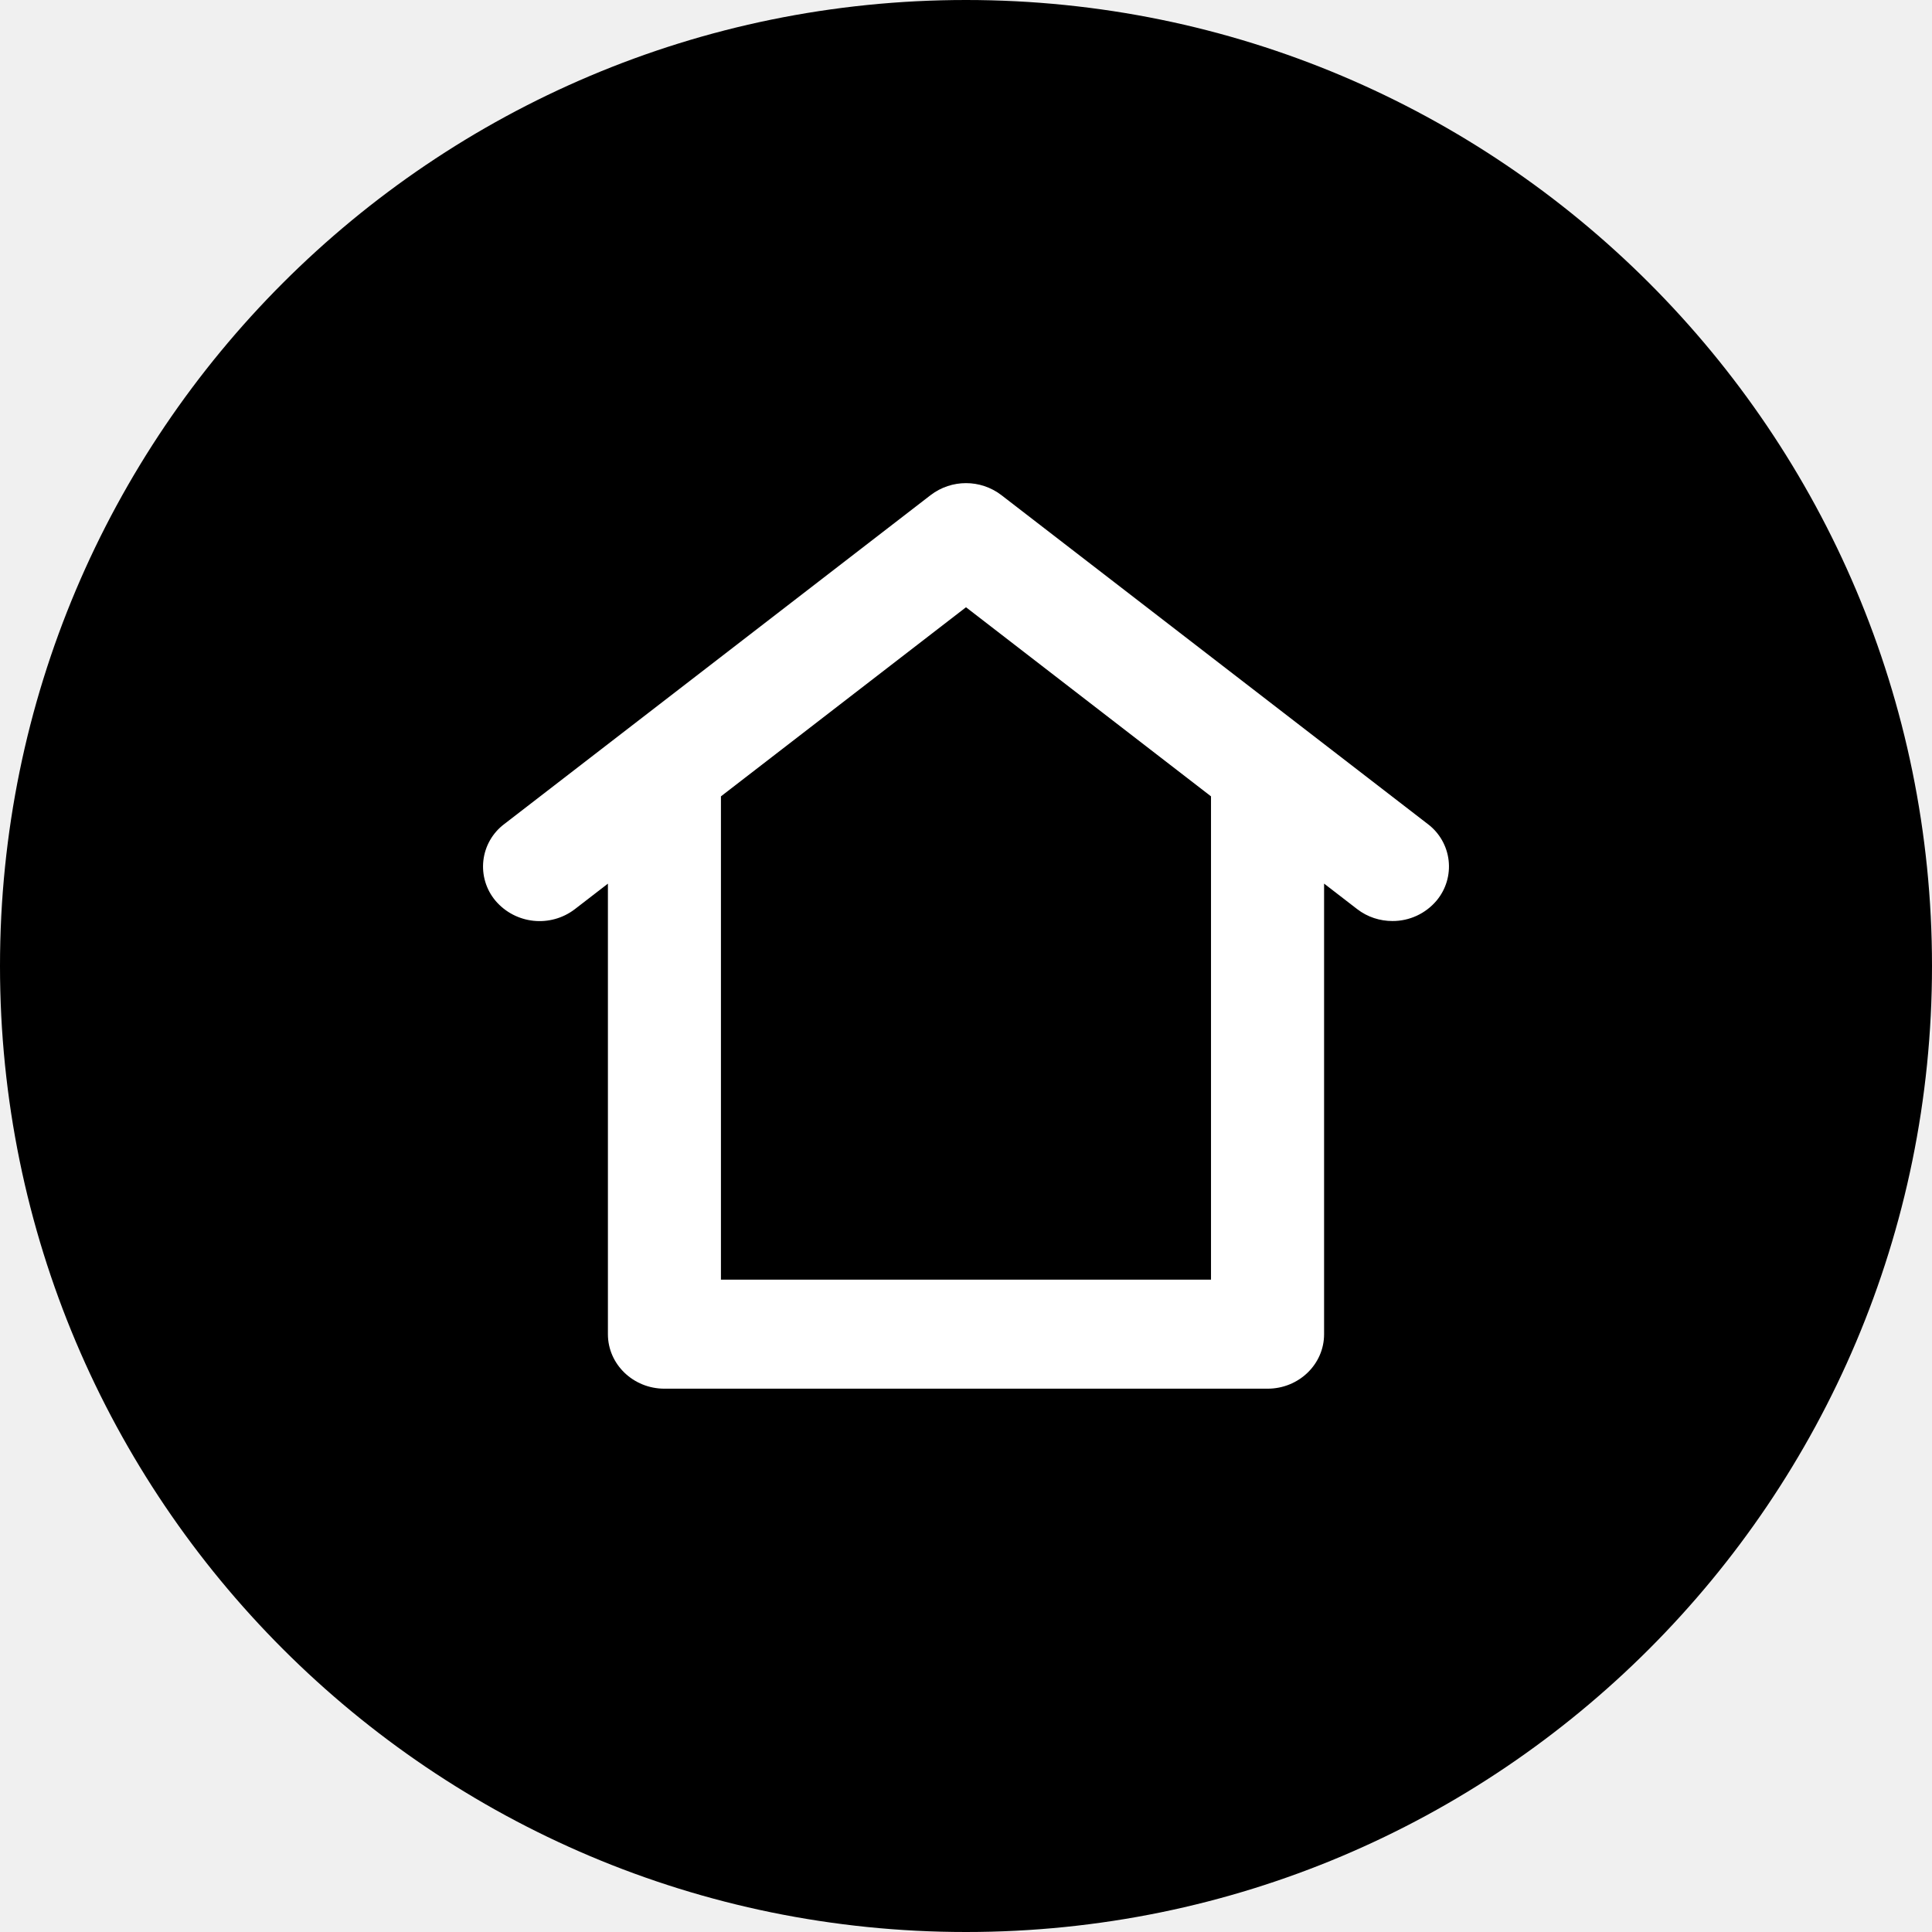
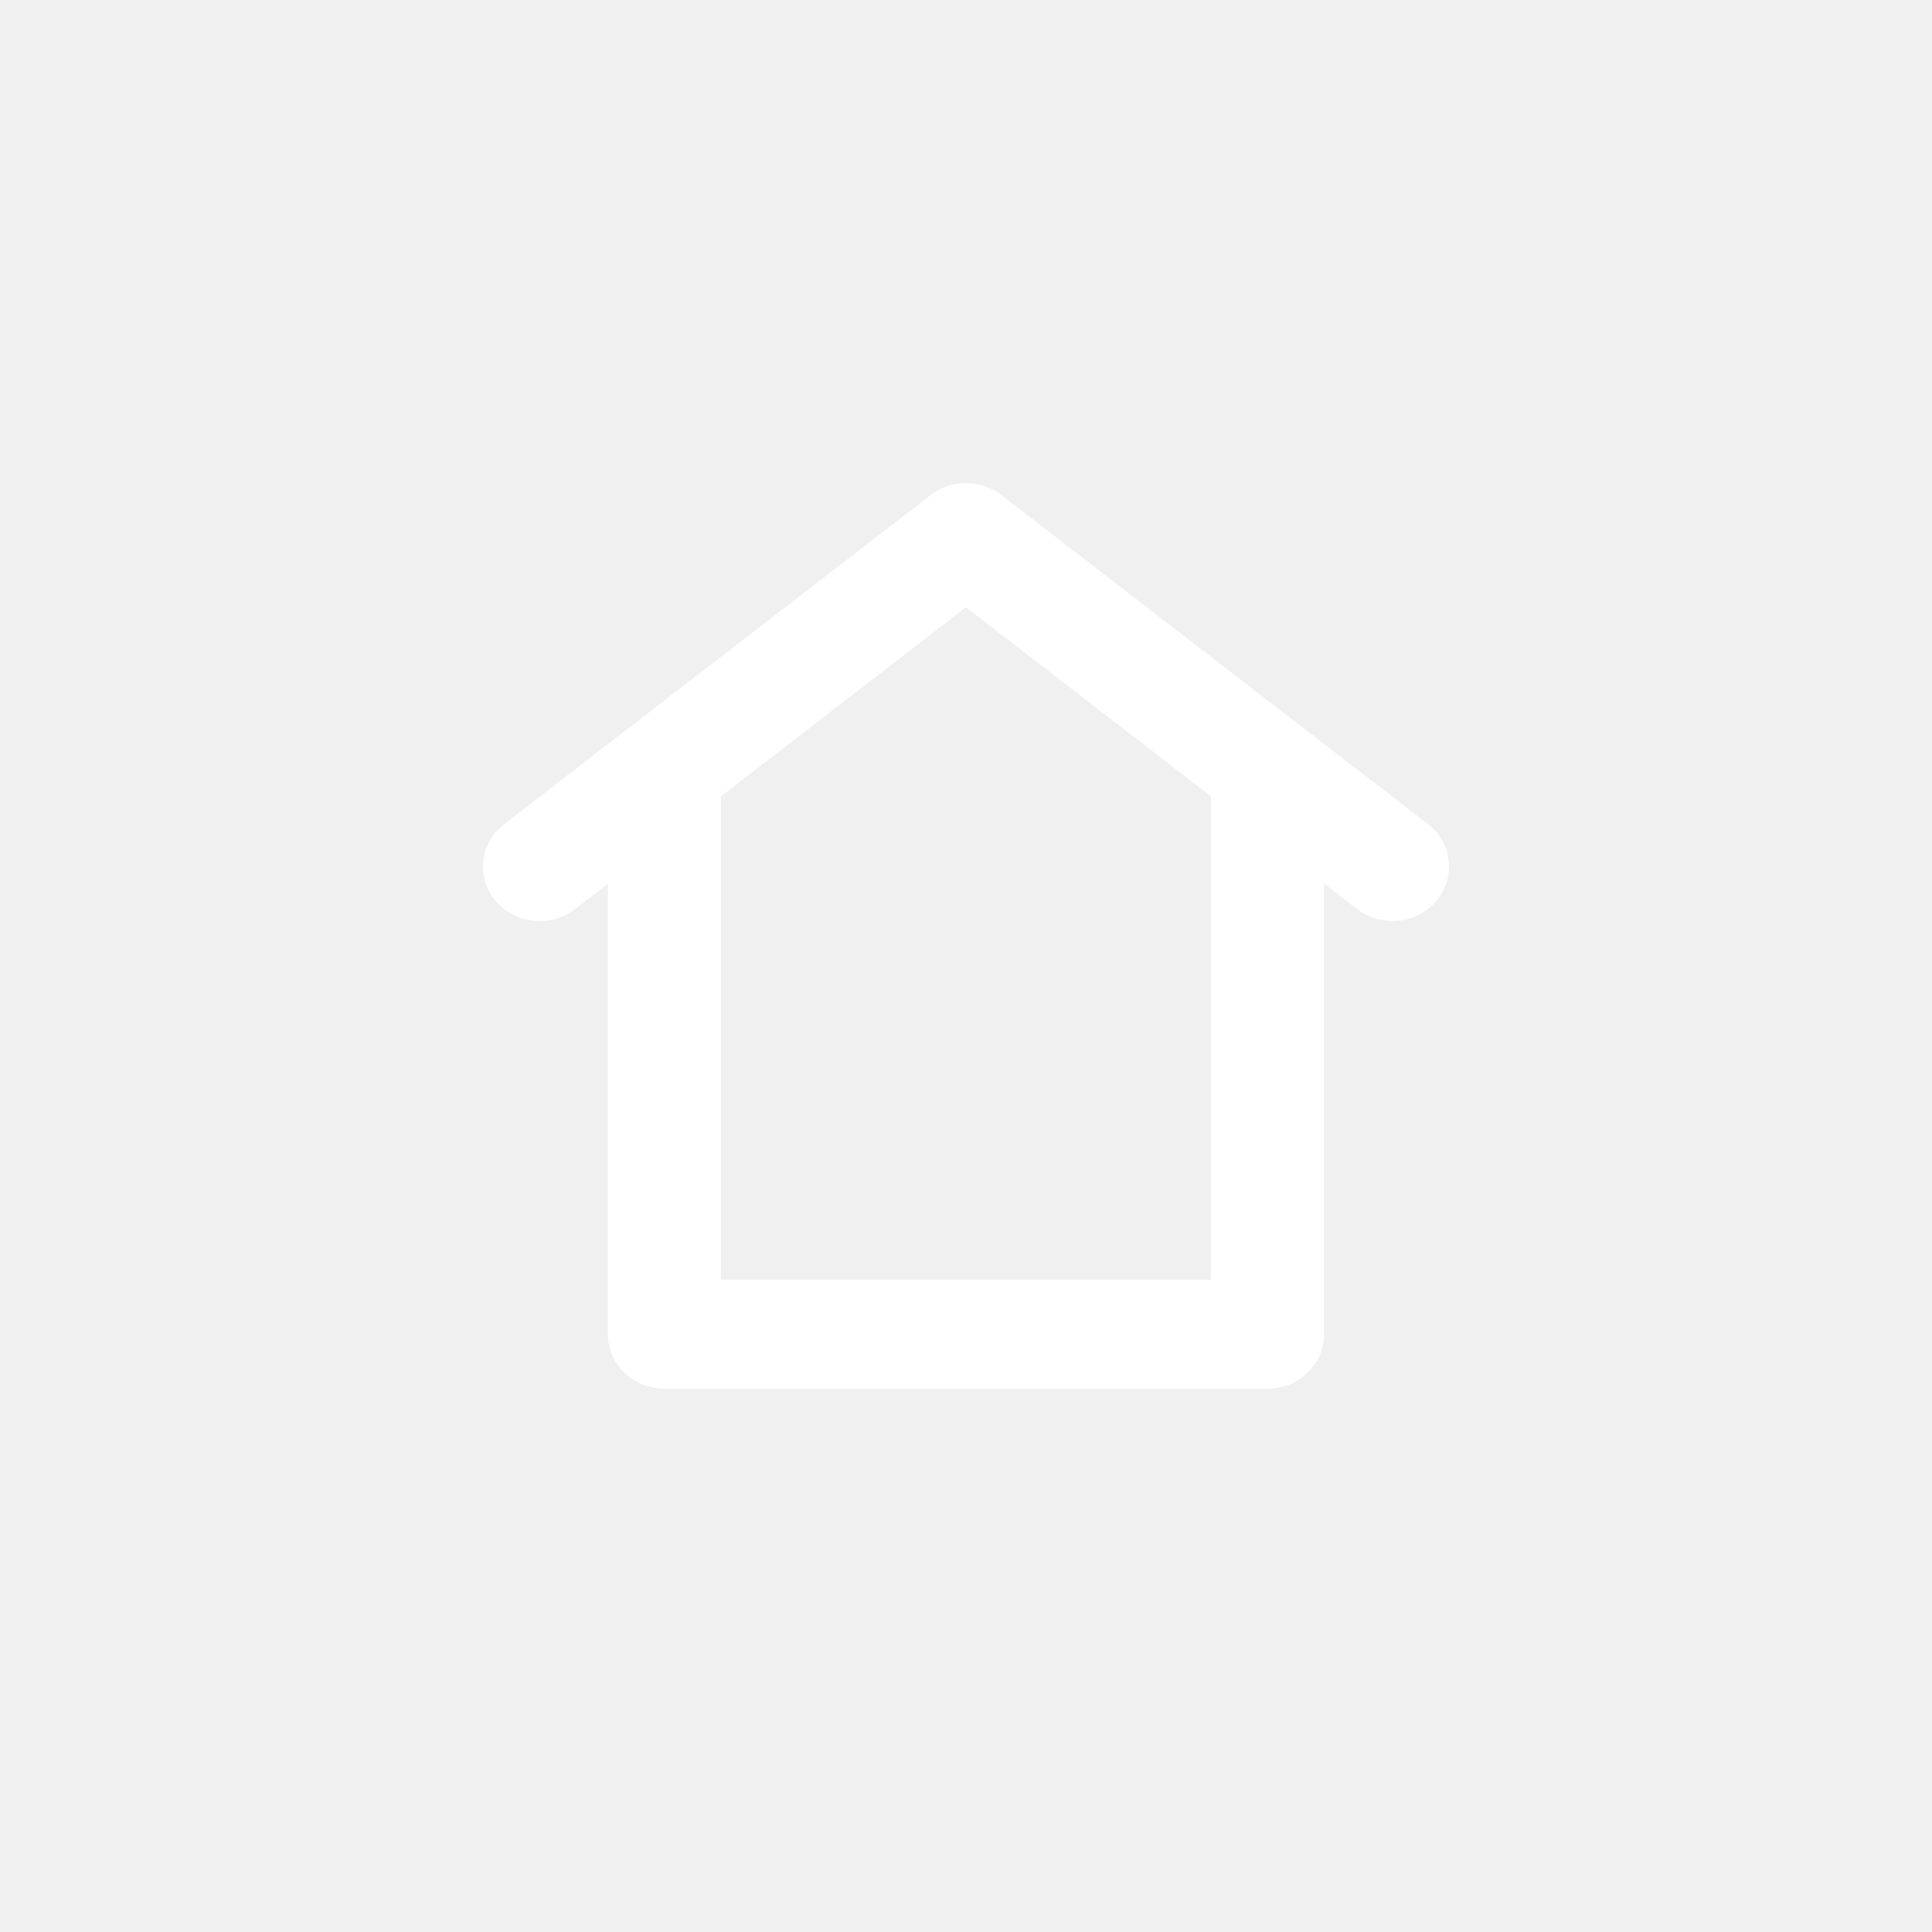
<svg xmlns="http://www.w3.org/2000/svg" width="32" height="32">
  <g fill="none">
-     <circle cx="16" cy="16" r="16" fill="#000" />
+     <circle cx="16" cy="16" r="16" />
    <path fill="#FFF" d="M21.931 14.635l.547.422c.173.134.38.198.585.198a.95.95 0 0 0 .731-.338.88.88 0 0 0-.145-1.268L16.585 8.2a.964.964 0 0 0-1.17 0l-7.064 5.45a.88.88 0 0 0-.145 1.268.96.96 0 0 0 1.316.14l.547-.422v7.463c0 .498.42.902.936.902h9.99c.517 0 .936-.404.936-.902v-7.463zm-9.99 6.56V13.19L16 10.058l4.058 3.132v8.005h-8.116z" />
  </g>
</svg>
